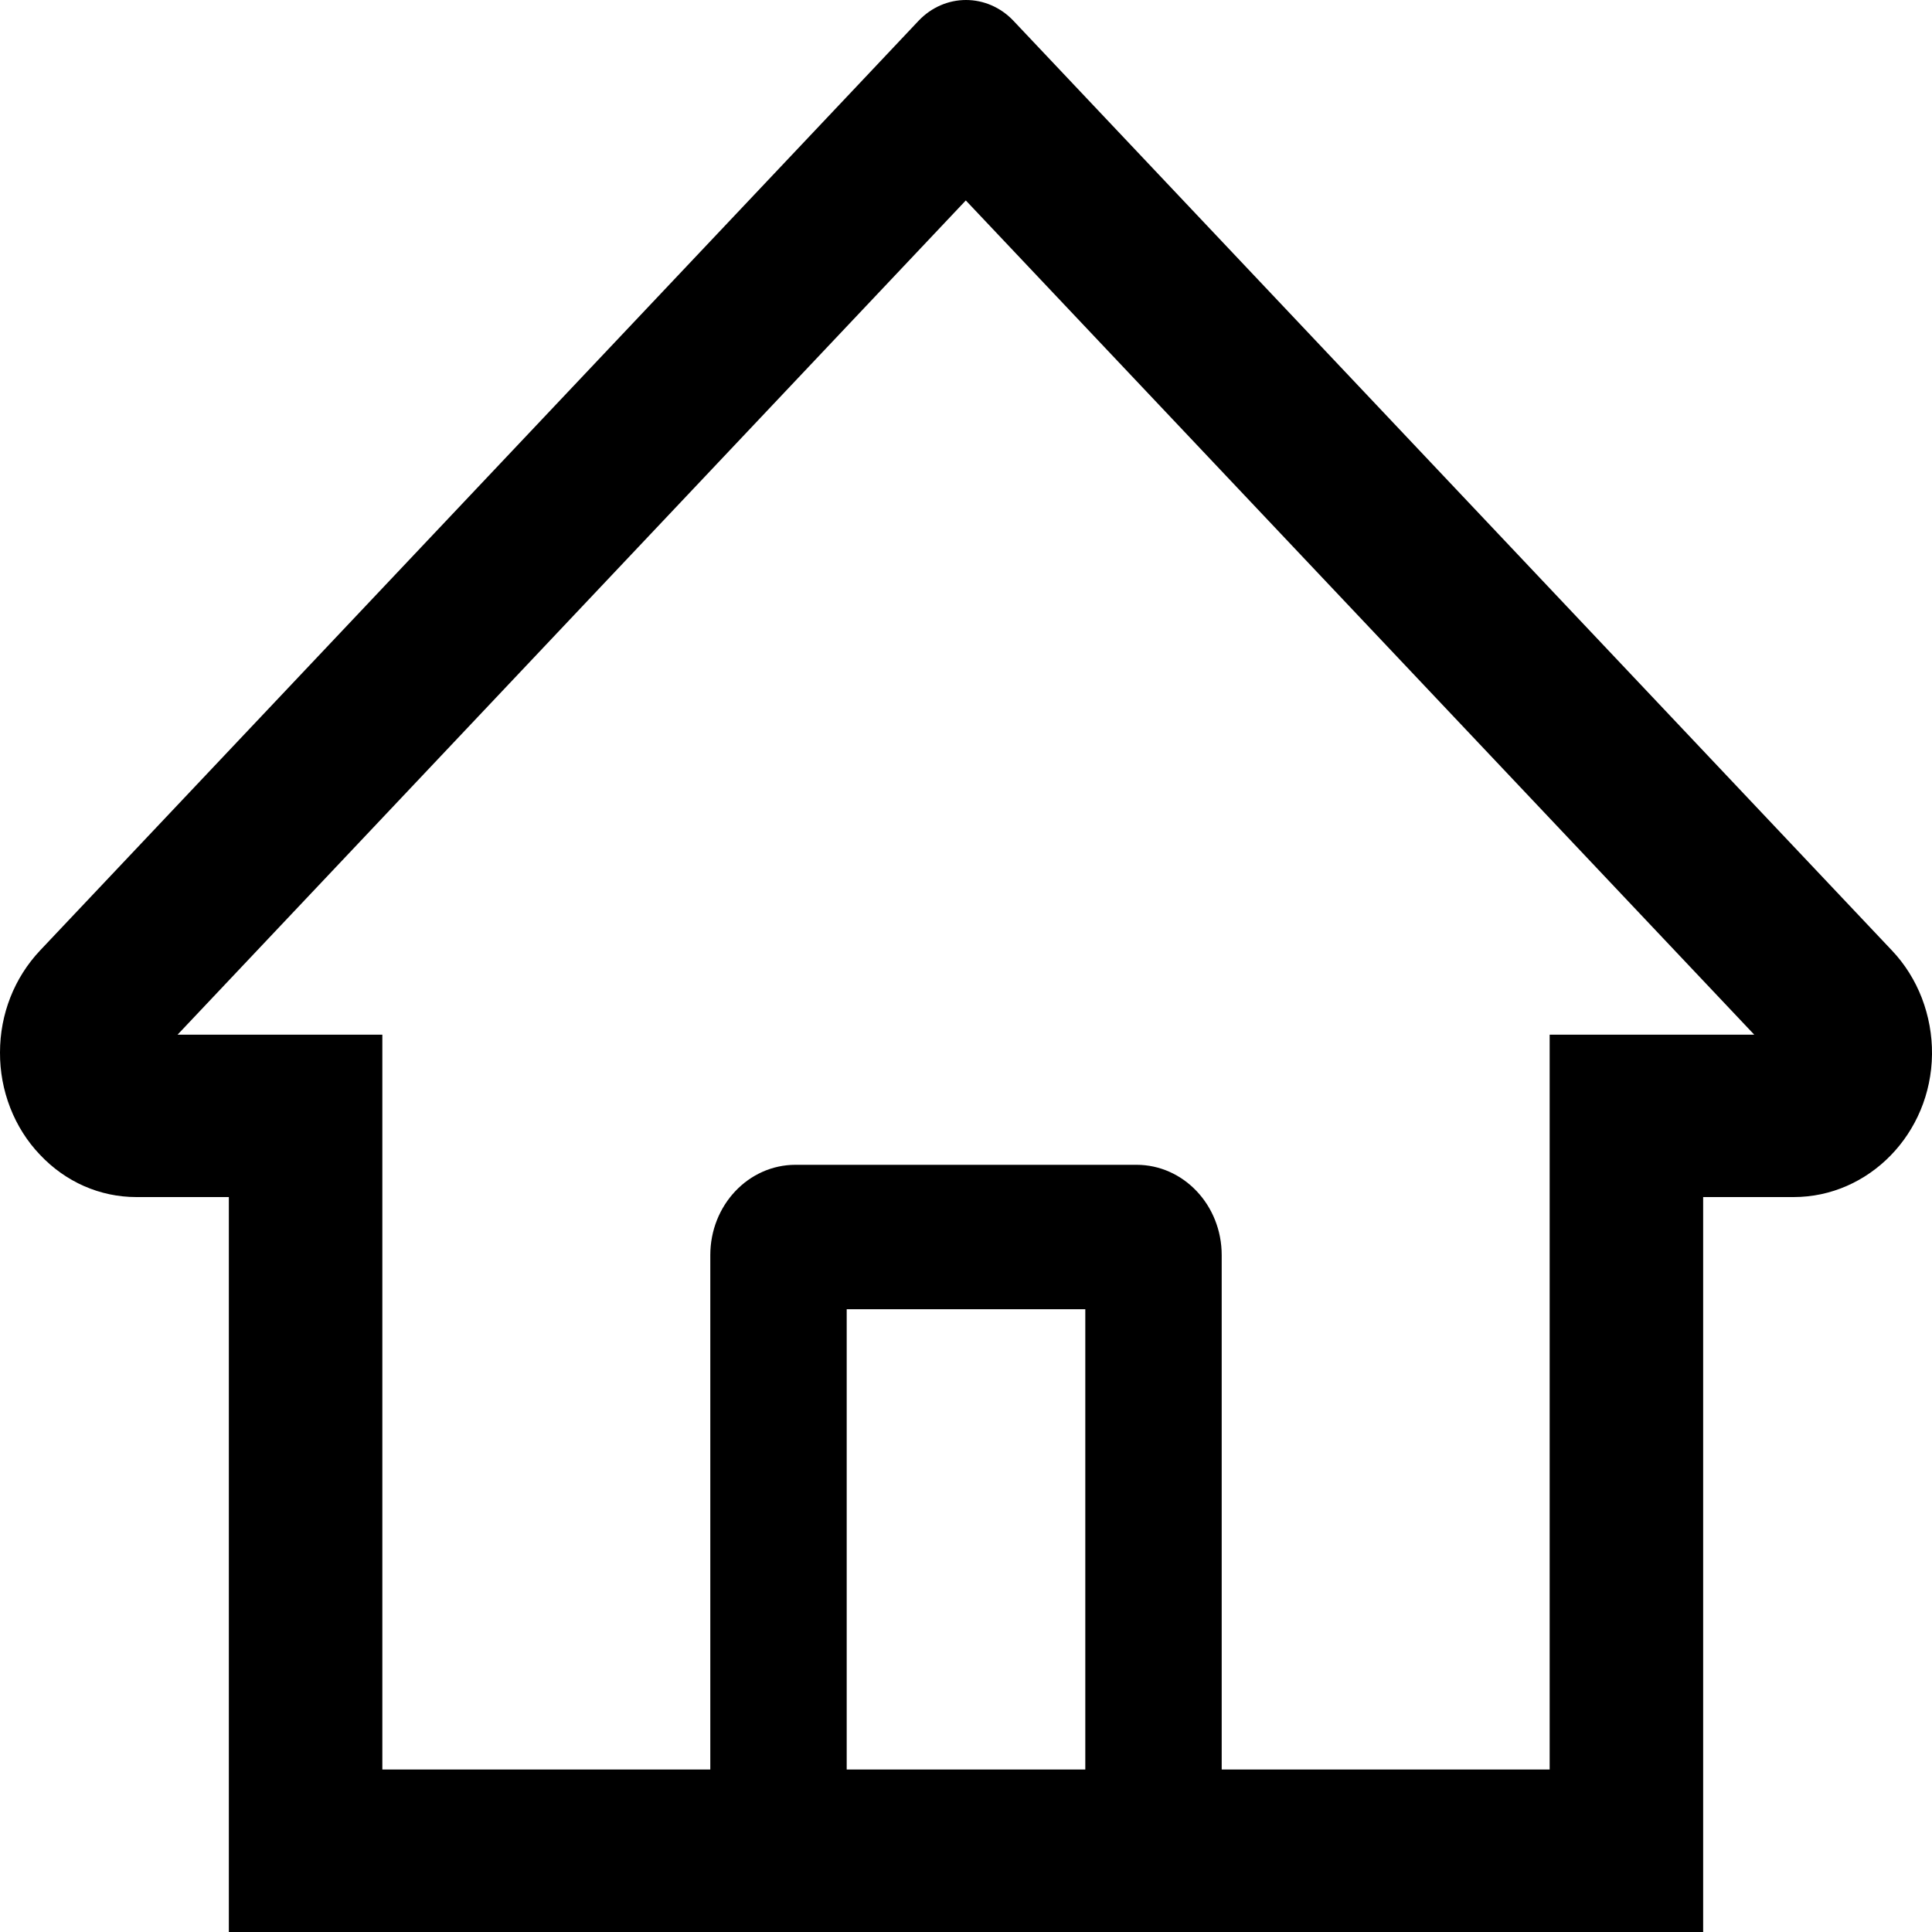
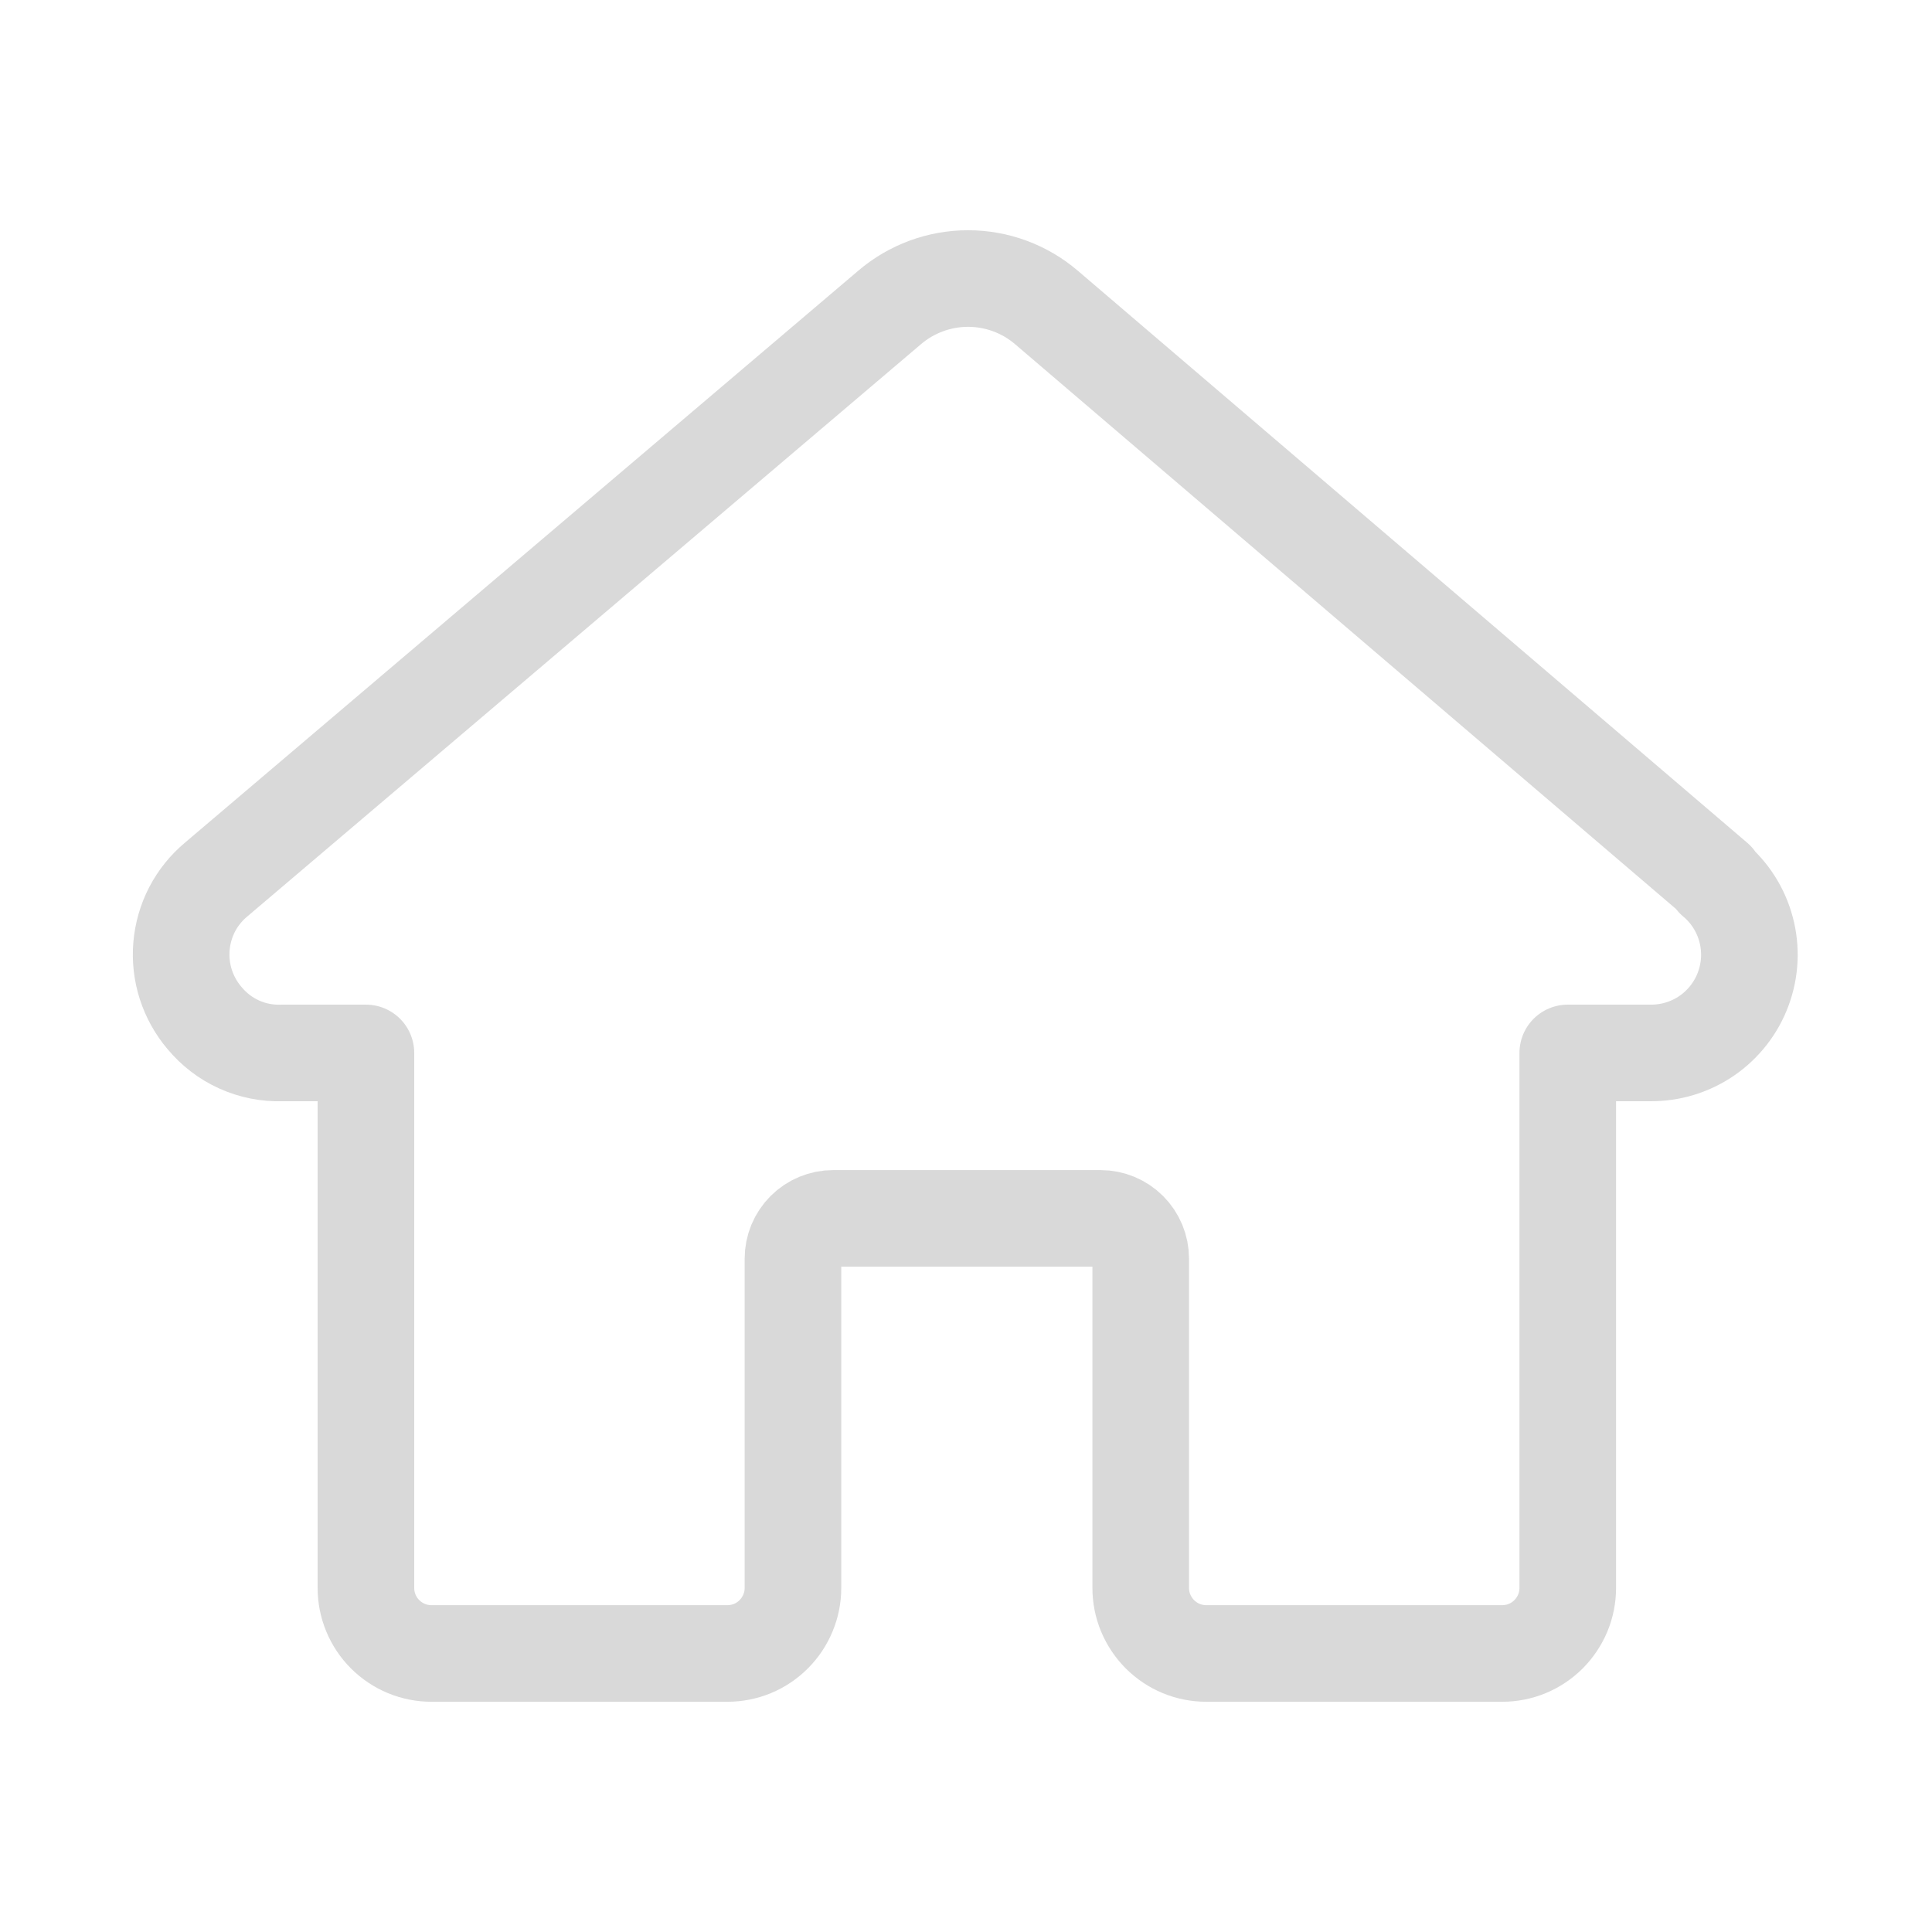
- <svg xmlns="http://www.w3.org/2000/svg" width="20" height="20" viewBox="0 0 20 20">
-   <path d="M0.415 9.839L8.939 0.819L9.51 0.214C9.64 0.077 9.816 0 10 0C10.184 0 10.36 0.077 10.49 0.214L19.585 9.839C19.719 9.98 19.824 10.148 19.895 10.332C19.966 10.517 20.002 10.715 20 10.914C19.991 11.736 19.345 12.392 18.568 12.392H17.631V20H2.369V12.392H1.412C1.035 12.392 0.679 12.236 0.413 11.953C0.281 11.815 0.177 11.65 0.106 11.468C0.035 11.286 -0.001 11.092 1.29338e-05 10.895C1.29338e-05 10.498 0.148 10.122 0.415 9.839V9.839ZM8.765 18.318H11.235V13.553H8.765V18.318ZM3.958 10.711V18.318H7.353V12.993C7.353 12.476 7.748 12.058 8.235 12.058H11.765C12.252 12.058 12.647 12.476 12.647 12.993V18.318H16.042V10.711H18.16L9.998 2.075L9.488 2.615L1.838 10.711H3.958Z" />
+ <svg xmlns="http://www.w3.org/2000/svg" width="30" height="30" viewBox="0 0 30 30" fill="none">
+   <path d="M26.644 13.657L16.25 4.775C15.911 4.485 15.479 4.325 15.032 4.325C14.585 4.325 14.152 4.485 13.813 4.775L3.357 13.657C3.203 13.785 3.076 13.943 2.983 14.121C2.891 14.299 2.835 14.494 2.818 14.694C2.801 14.894 2.824 15.095 2.885 15.286C2.947 15.477 3.045 15.654 3.175 15.807C3.321 15.983 3.504 16.124 3.712 16.218C3.92 16.312 4.147 16.358 4.375 16.35H5.682V24.657C5.682 24.79 5.708 24.923 5.759 25.046C5.81 25.17 5.885 25.282 5.98 25.377C6.075 25.471 6.187 25.547 6.311 25.598C6.434 25.649 6.567 25.675 6.7 25.675H11.294C11.428 25.675 11.56 25.649 11.684 25.598C11.808 25.547 11.92 25.471 12.014 25.377C12.109 25.282 12.184 25.17 12.235 25.046C12.287 24.923 12.313 24.79 12.313 24.657V19.544C12.313 19.378 12.379 19.219 12.496 19.102C12.613 18.985 12.772 18.919 12.938 18.919H17.088C17.254 18.919 17.413 18.985 17.53 19.102C17.647 19.219 17.713 19.378 17.713 19.544V24.657C17.713 24.79 17.739 24.923 17.79 25.046C17.842 25.17 17.917 25.282 18.011 25.377C18.106 25.471 18.218 25.547 18.342 25.598C18.465 25.649 18.598 25.675 18.732 25.675H23.325C23.459 25.675 23.592 25.649 23.715 25.598C23.839 25.547 23.951 25.471 24.046 25.377C24.14 25.282 24.215 25.17 24.267 25.046C24.318 24.923 24.344 24.79 24.344 24.657V16.35H25.625C25.94 16.353 26.247 16.259 26.506 16.081C26.764 15.902 26.962 15.648 27.07 15.353C27.179 15.058 27.194 14.737 27.113 14.433C27.033 14.13 26.86 13.858 26.619 13.657H26.644Z" stroke="#D9D9D9" stroke-width="1.5" stroke-linecap="round" stroke-linejoin="round" />
</svg>
